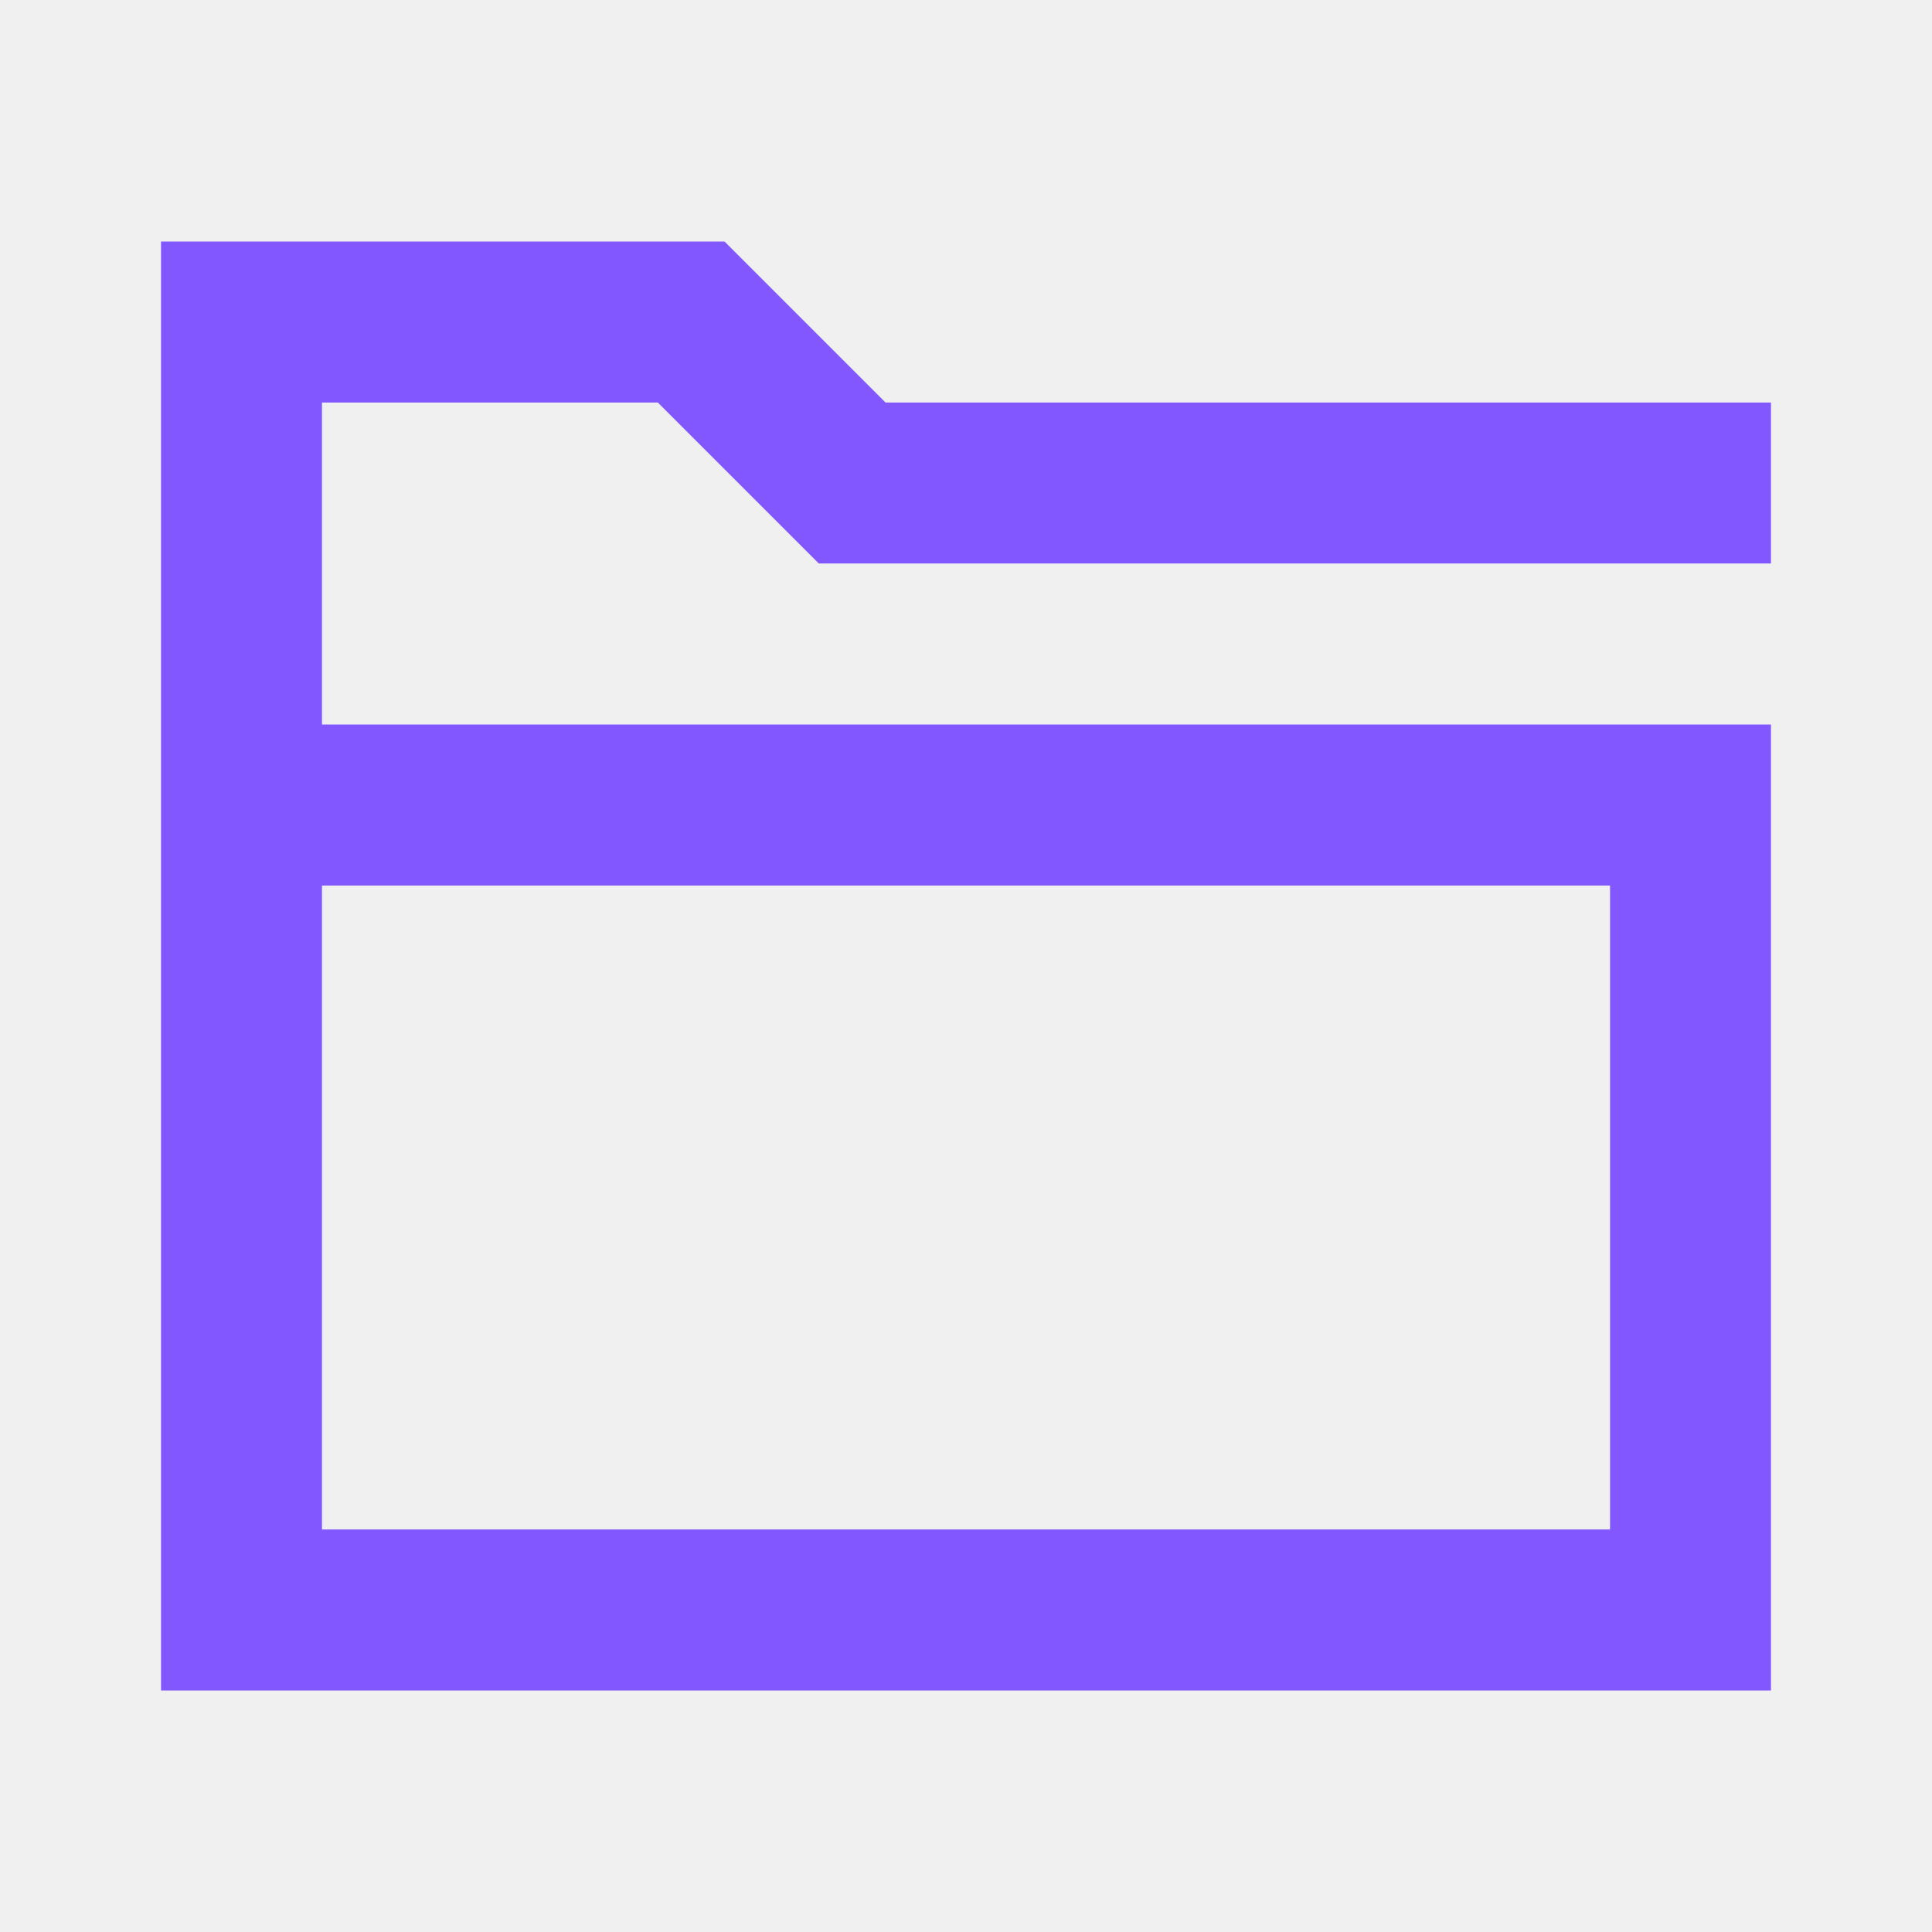
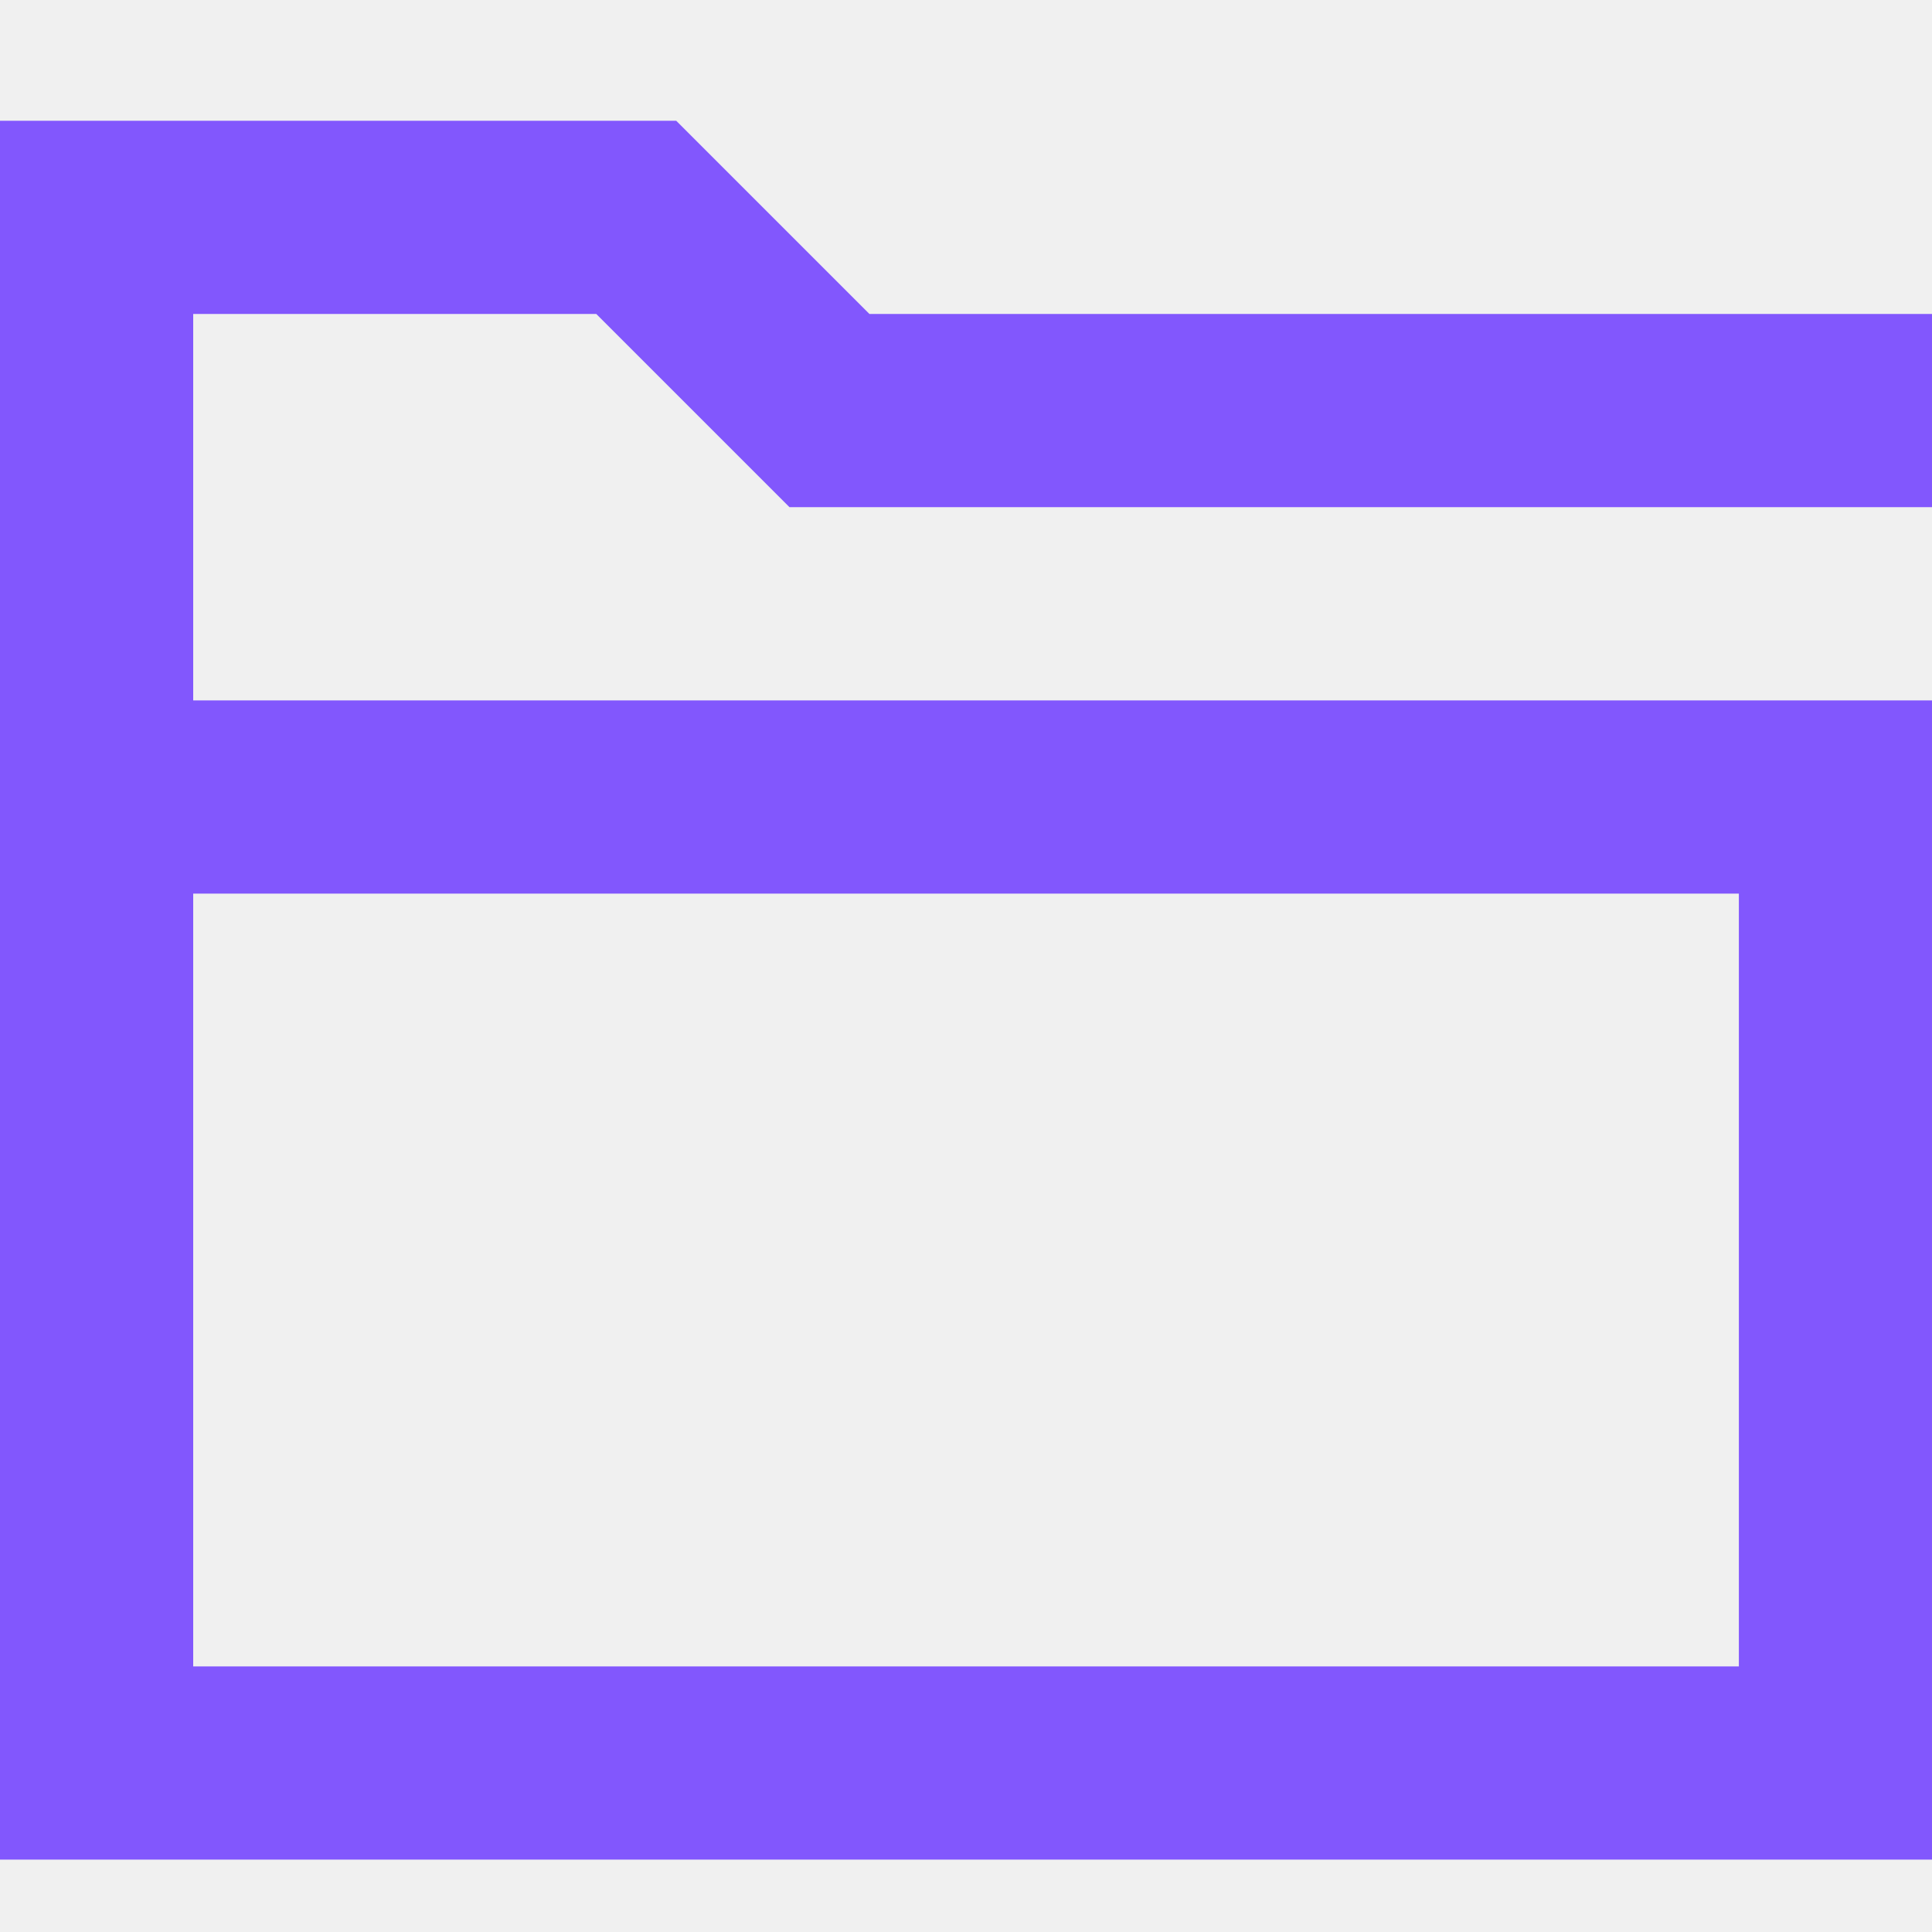
<svg xmlns="http://www.w3.org/2000/svg" width="32" height="32" viewBox="0 0 32 32" fill="none">
-   <path d="M14.667 6.667H29.333V9.333H13.562L10.896 6.667H5.333V12H29.333V28H2.667V4H12L14.667 6.667ZM5.333 25.333H26.667V14.667H5.333V25.333Z" fill="#8257FD" />
+   <g clip-path="url(#clip0_4600_4816)">
+     <path d="M14.4 5.2H32.001V8.4H13.076L9.876 5.2H3.2V11.601H32.001V30.801H0V2H11.2L14.4 5.2ZM3.2 27.601H28.801V14.801H3.2V27.601Z" fill="#8257FD" />
+   </g>
+   <defs>
+     <clipPath id="clip0_4600_4816">
+       <rect width="32" height="32" fill="white" />
+     </clipPath>
+   </defs>
</svg>
